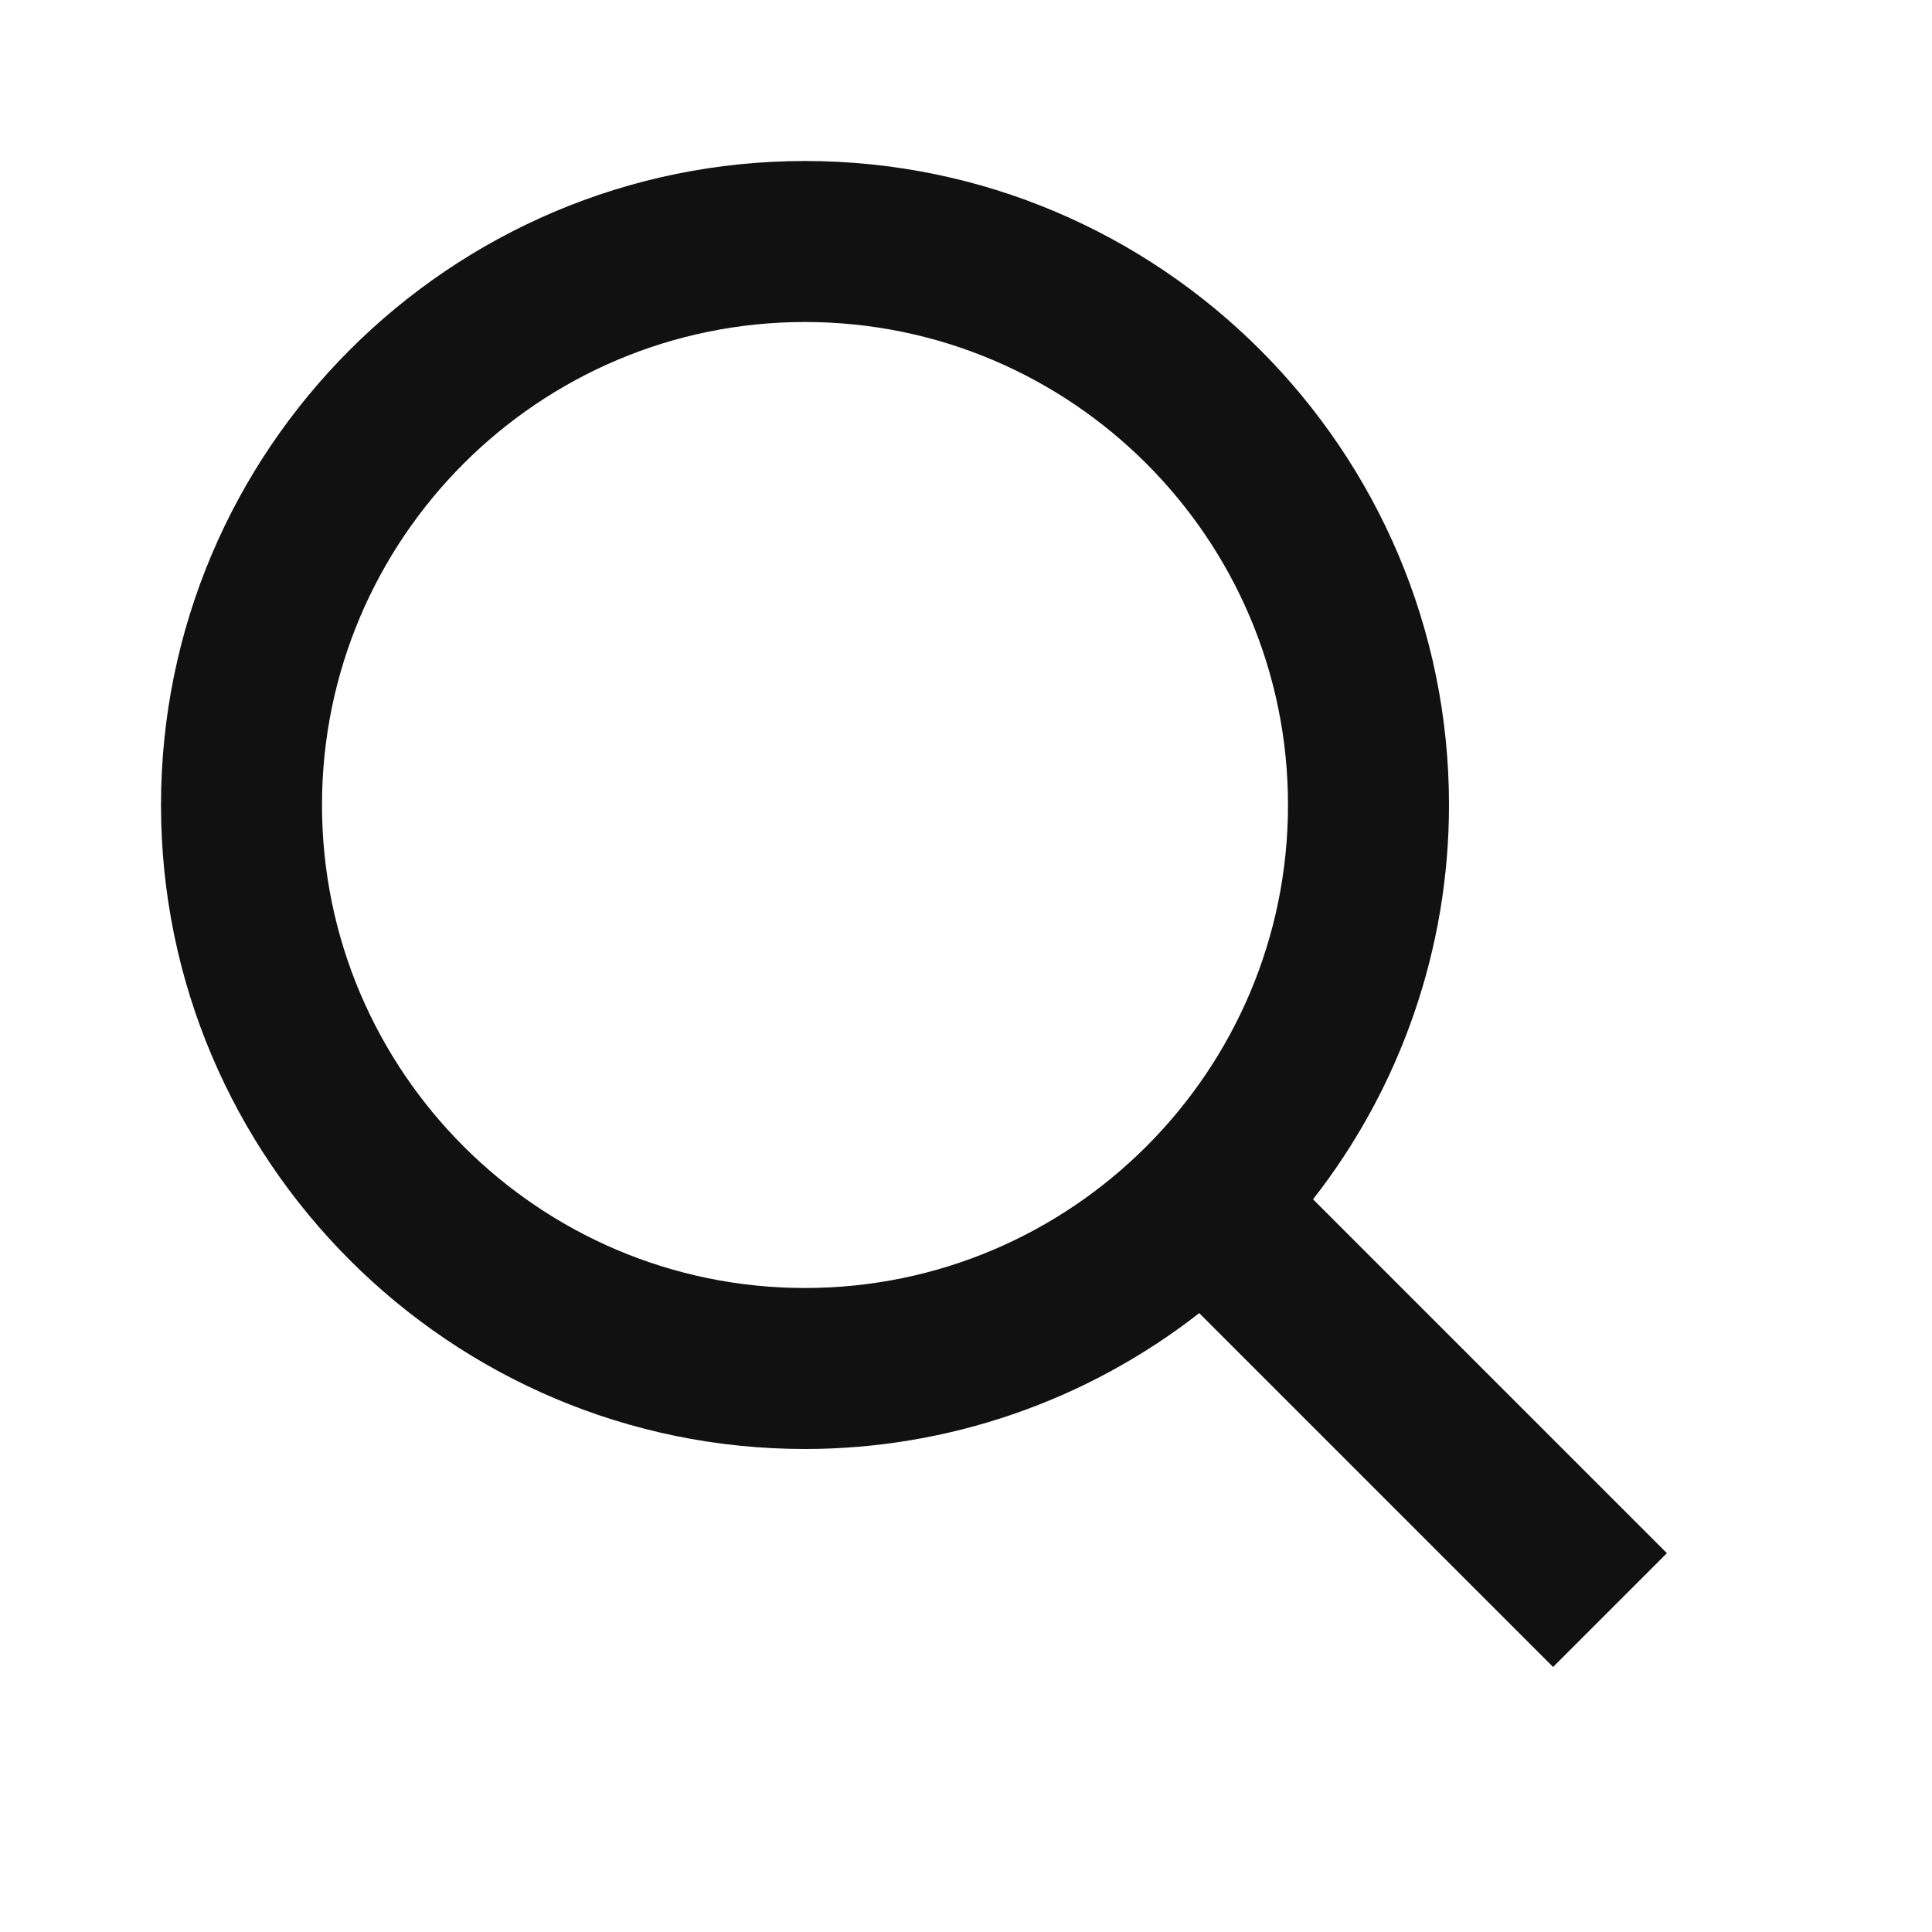
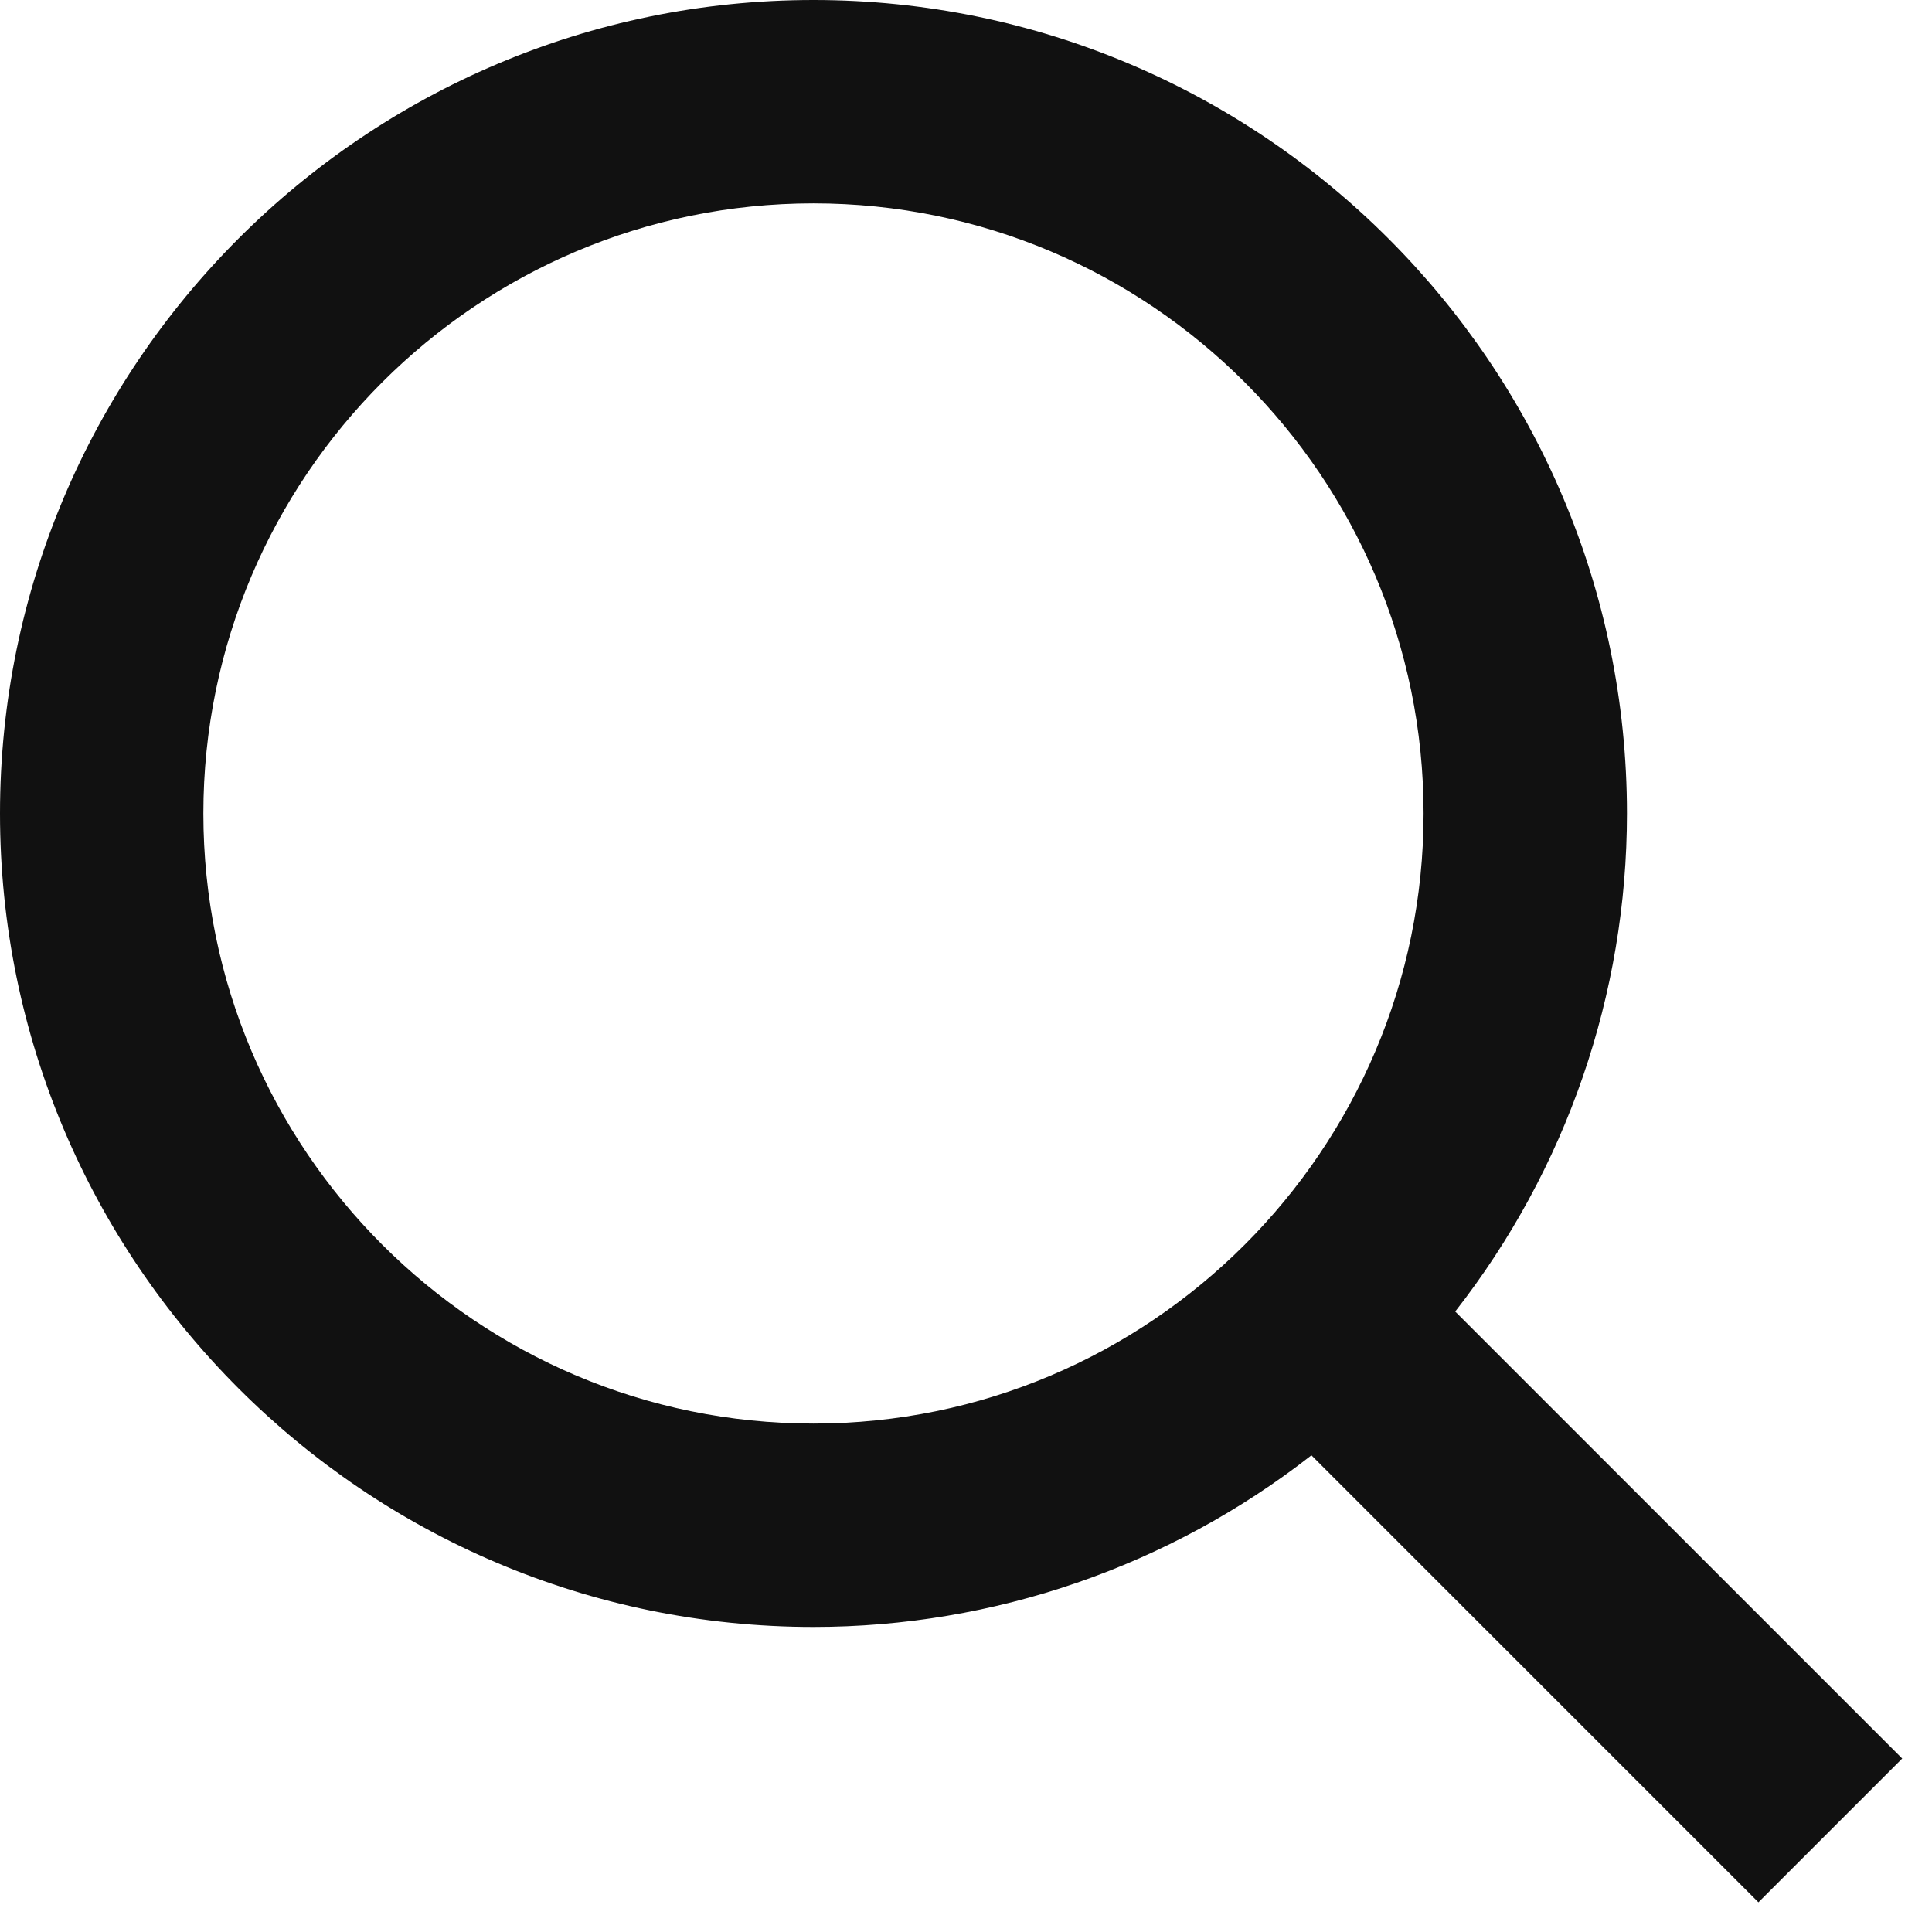
- <svg xmlns="http://www.w3.org/2000/svg" width="24" height="24" viewBox="0 0 24 24" fill="none">
-   <path d="M10 18C11.775 18 13.499 17.405 14.897 16.312L19.293 20.708L20.707 19.294L16.311 14.898C17.405 13.5 18 11.775 18 10C18 5.589 14.411 2 10 2C5.589 2 2 5.589 2 10C2 14.411 5.589 18 10 18ZM10 4C13.309 4 16 6.691 16 10C16 13.309 13.309 16 10 16C6.691 16 4 13.309 4 10C4 6.691 6.691 4 10 4Z" fill="#111111" />
+ <svg xmlns="http://www.w3.org/2000/svg" width="20" height="20" viewBox="0 0 19 19" fill="none">
+   <path d="M8 16C9.775 16 11.499 15.405 12.897 14.312L17.293 18.708L18.707 17.294L14.311 12.898C15.405 11.5 16 9.775 16 8C16 3.589 12.411 0 8 0C3.589 0 0 3.589 0 8C0 12.411 3.589 16 8 16ZM8 2C11.309 2 14 4.691 14 8C14 11.309 11.309 14 8 14C4.691 14 2 11.309 2 8C2 4.691 4.691 2 8 2Z" fill="#111111" />
</svg>
